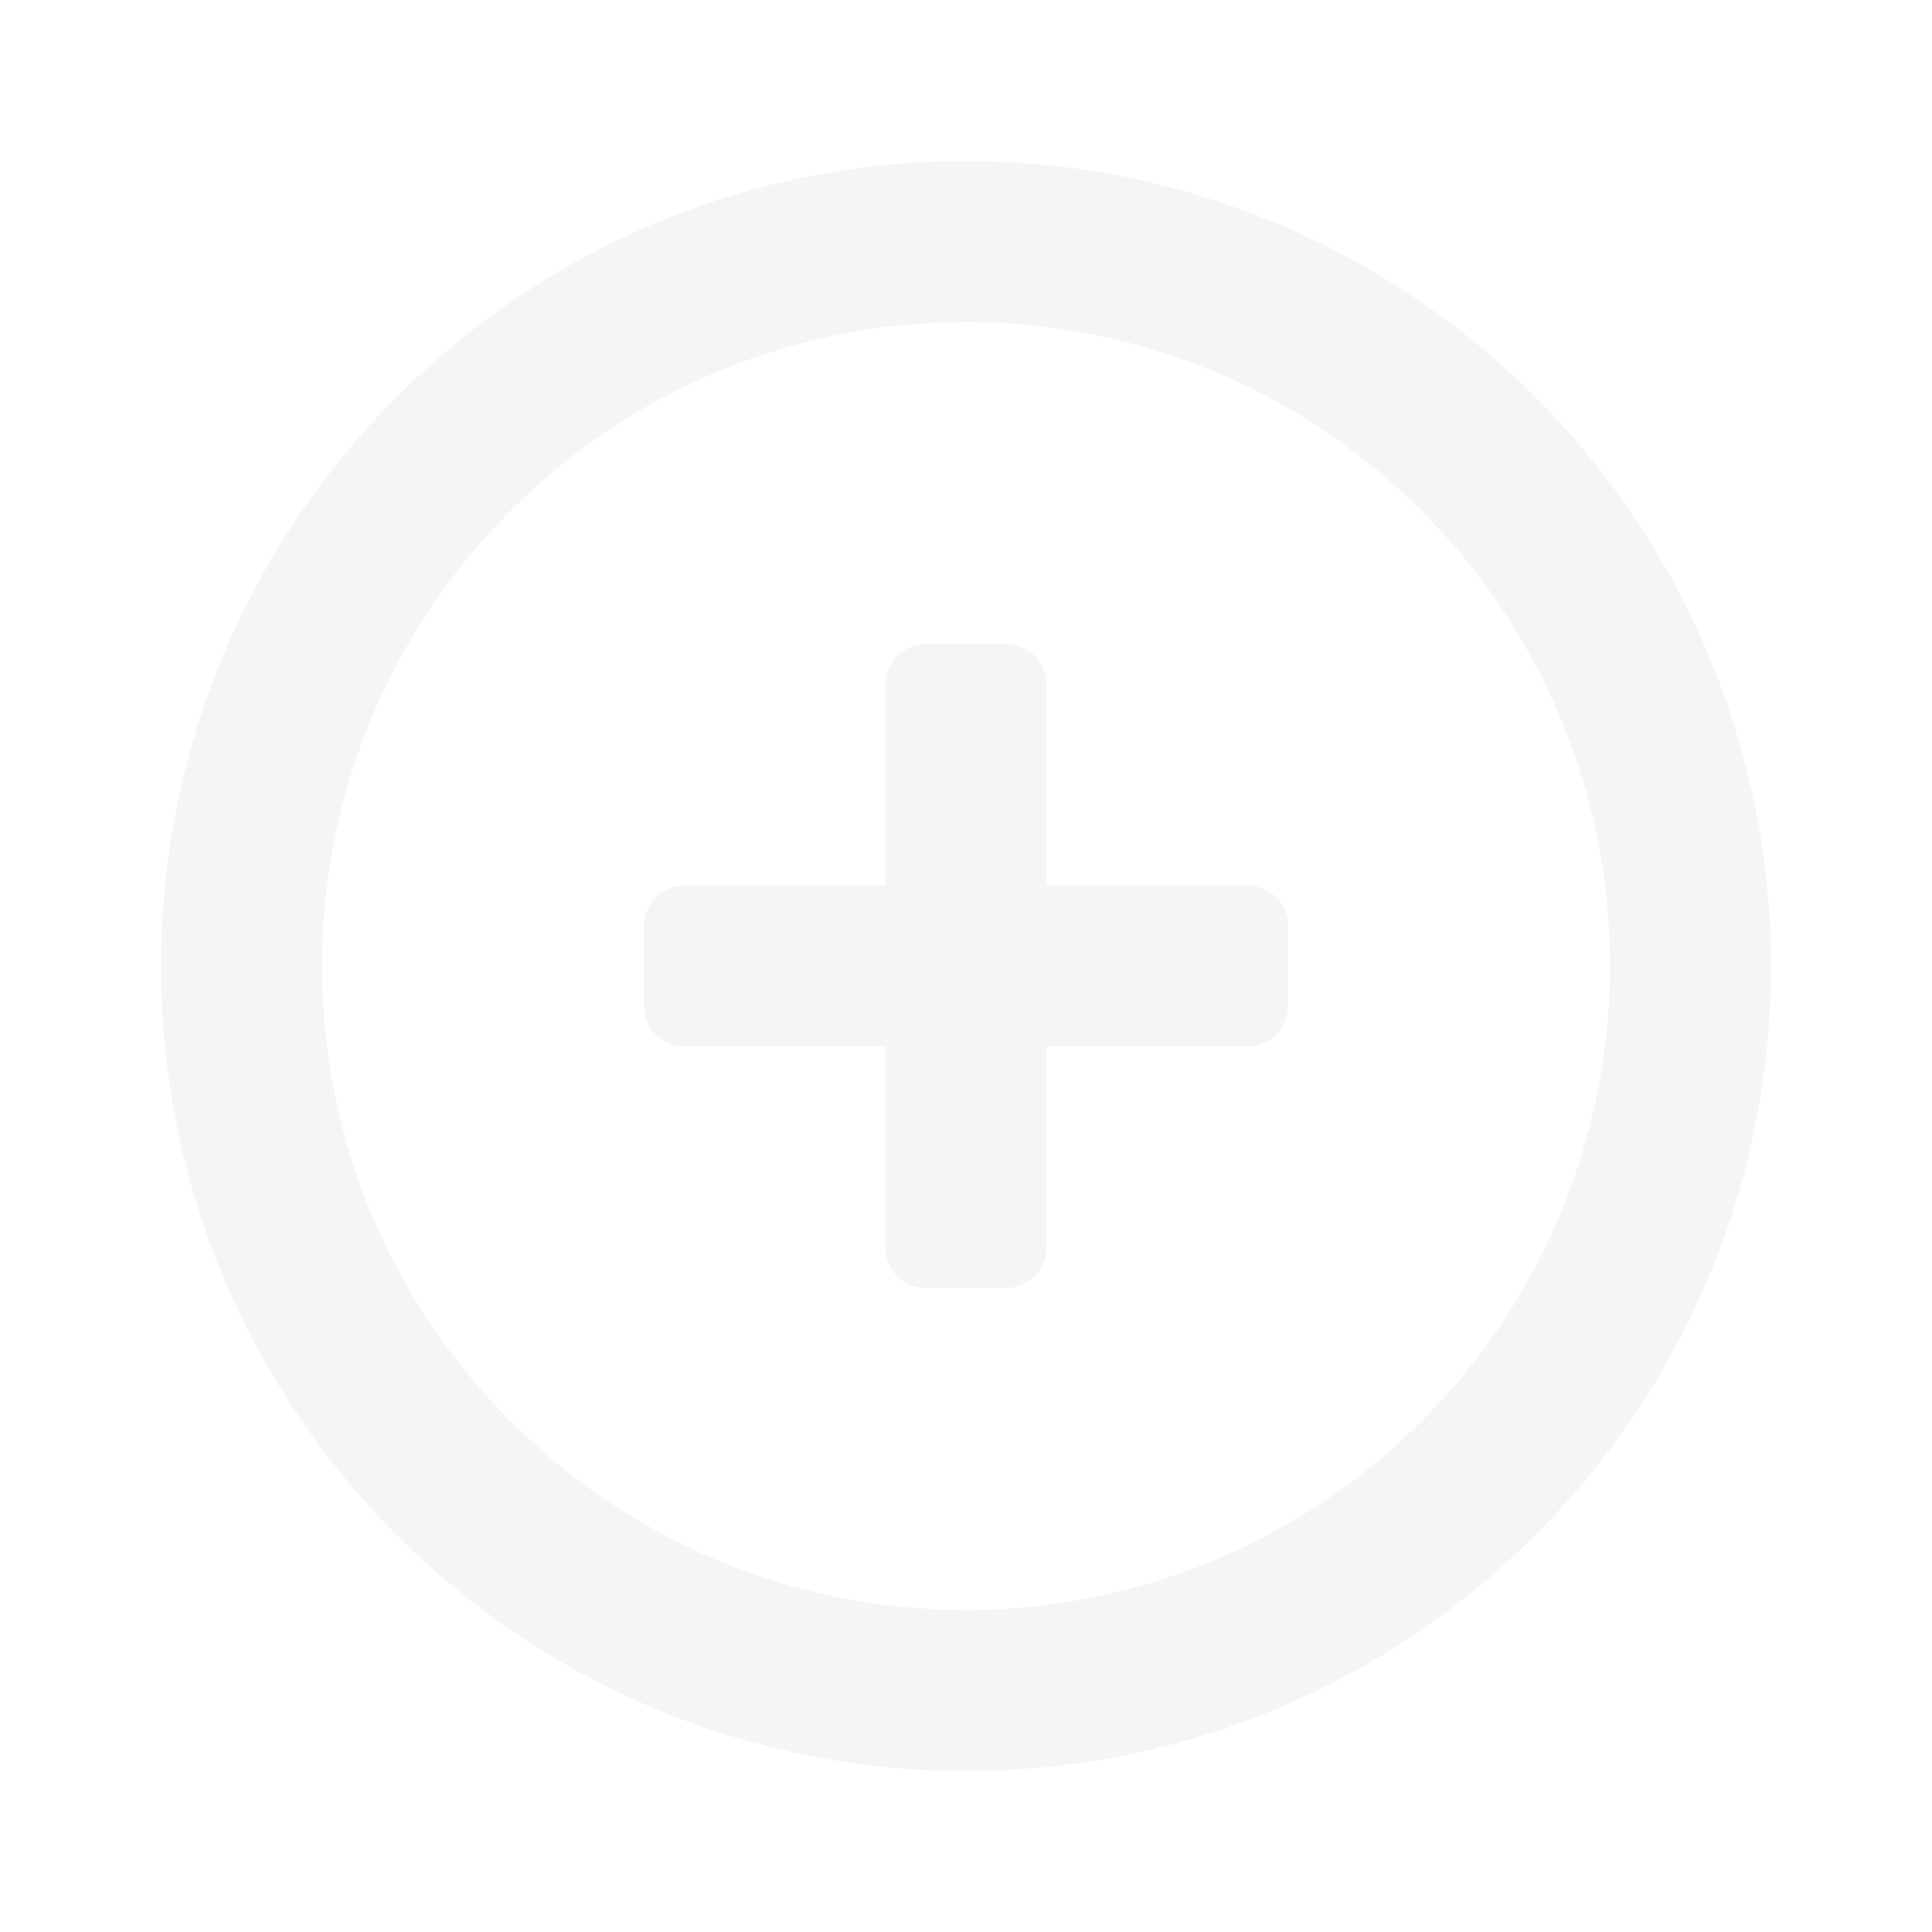
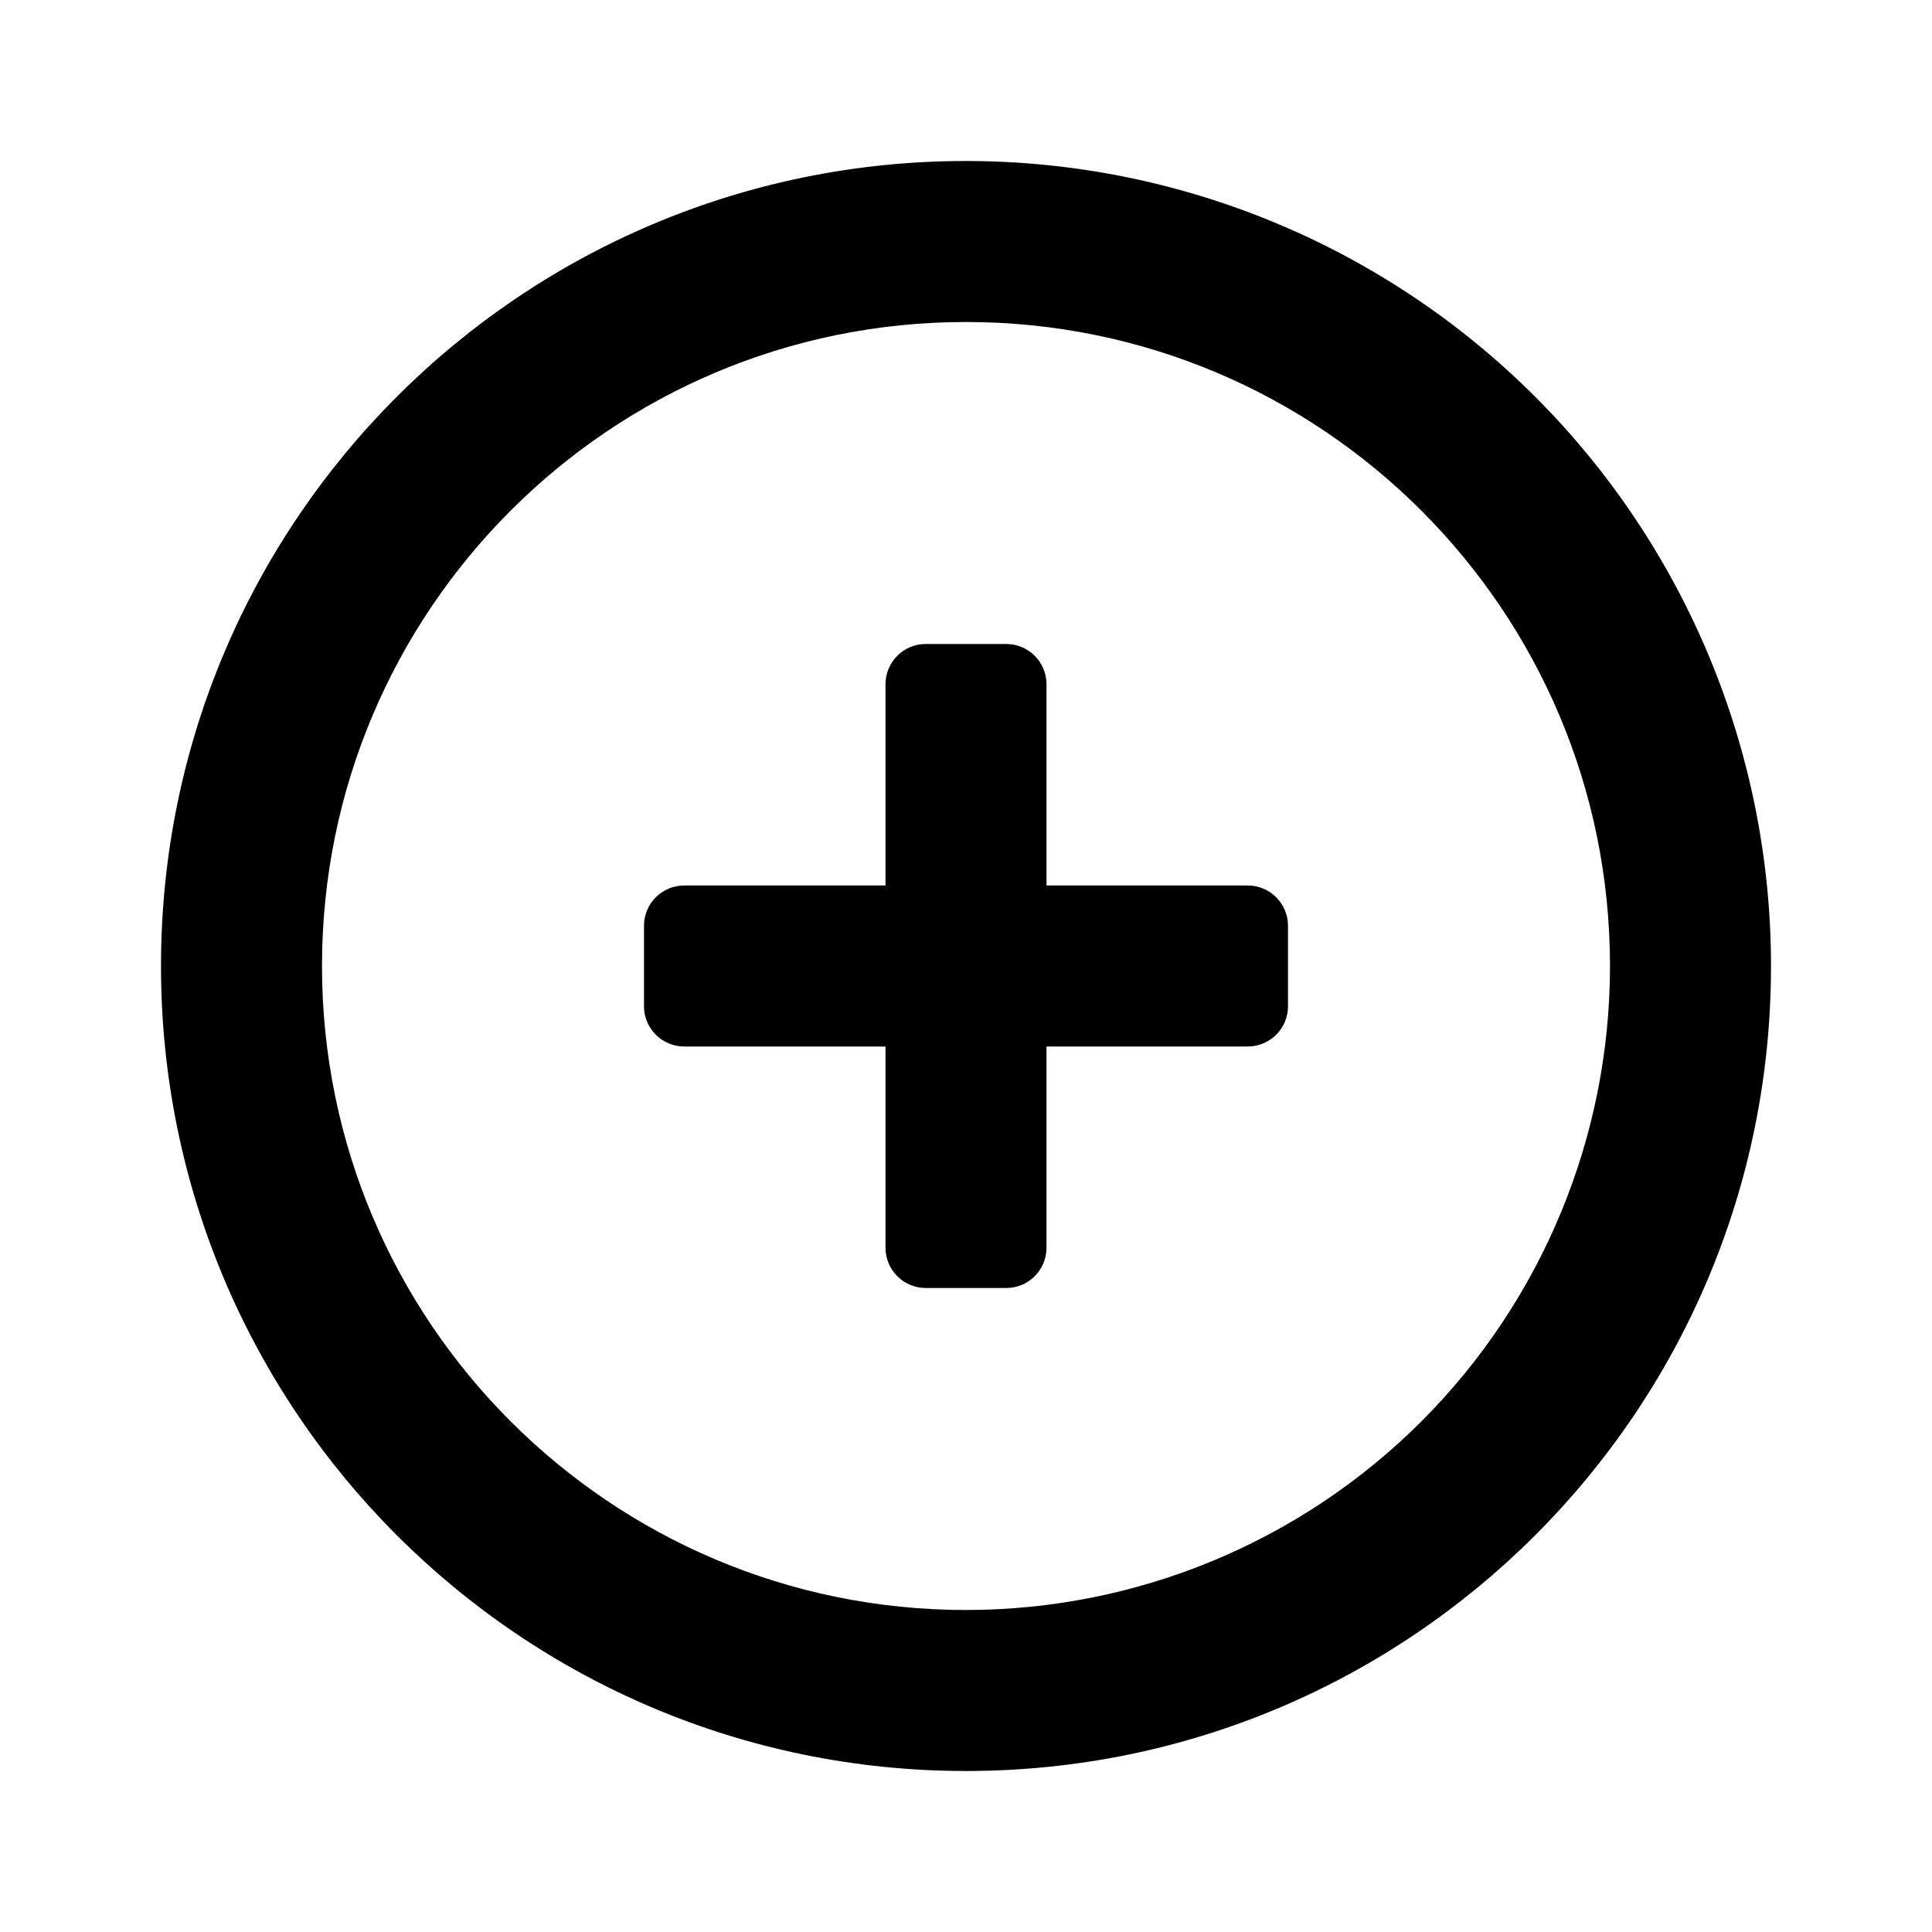
<svg xmlns="http://www.w3.org/2000/svg" width="24" height="24" viewBox="0 0 24 24" fill="none">
-   <path fill-rule="evenodd" clip-rule="evenodd" d="M12 2C6.477 2 2 6.477 2 12C2 17.523 6.477 22 12 22C17.523 22 22 17.523 22 12C22 9.348 20.946 6.804 19.071 4.929C17.196 3.054 14.652 2 12 2ZM12 20C7.582 20 4 16.418 4 12C4 7.582 7.582 4 12 4C16.418 4 20 7.582 20 12C20 14.122 19.157 16.157 17.657 17.657C16.157 19.157 14.122 20 12 20ZM13 11H15.5C15.776 11 16 11.224 16 11.5V12.5C16 12.776 15.776 13 15.5 13H13V15.5C13 15.776 12.776 16 12.5 16H11.5C11.224 16 11 15.776 11 15.5V13H8.5C8.224 13 8 12.776 8 12.5V11.5C8 11.224 8.224 11 8.5 11H11V8.5C11 8.224 11.224 8 11.5 8H12.5C12.776 8 13 8.224 13 8.5V11Z" fill="#F5F5F5" />
+   <path fill-rule="evenodd" clip-rule="evenodd" d="M12 2C6.477 2 2 6.477 2 12C2 17.523 6.477 22 12 22C17.523 22 22 17.523 22 12C22 9.348 20.946 6.804 19.071 4.929C17.196 3.054 14.652 2 12 2ZM12 20C7.582 20 4 16.418 4 12C4 7.582 7.582 4 12 4C16.418 4 20 7.582 20 12C20 14.122 19.157 16.157 17.657 17.657C16.157 19.157 14.122 20 12 20ZM13 11H15.5C15.776 11 16 11.224 16 11.5V12.5C16 12.776 15.776 13 15.5 13H13V15.5C13 15.776 12.776 16 12.5 16H11.5C11.224 16 11 15.776 11 15.5V13H8.5C8.224 13 8 12.776 8 12.5V11.5C8 11.224 8.224 11 8.5 11H11V8.5C11 8.224 11.224 8 11.5 8H12.5C12.776 8 13 8.224 13 8.5V11Z" fill="#000000" />
</svg>
